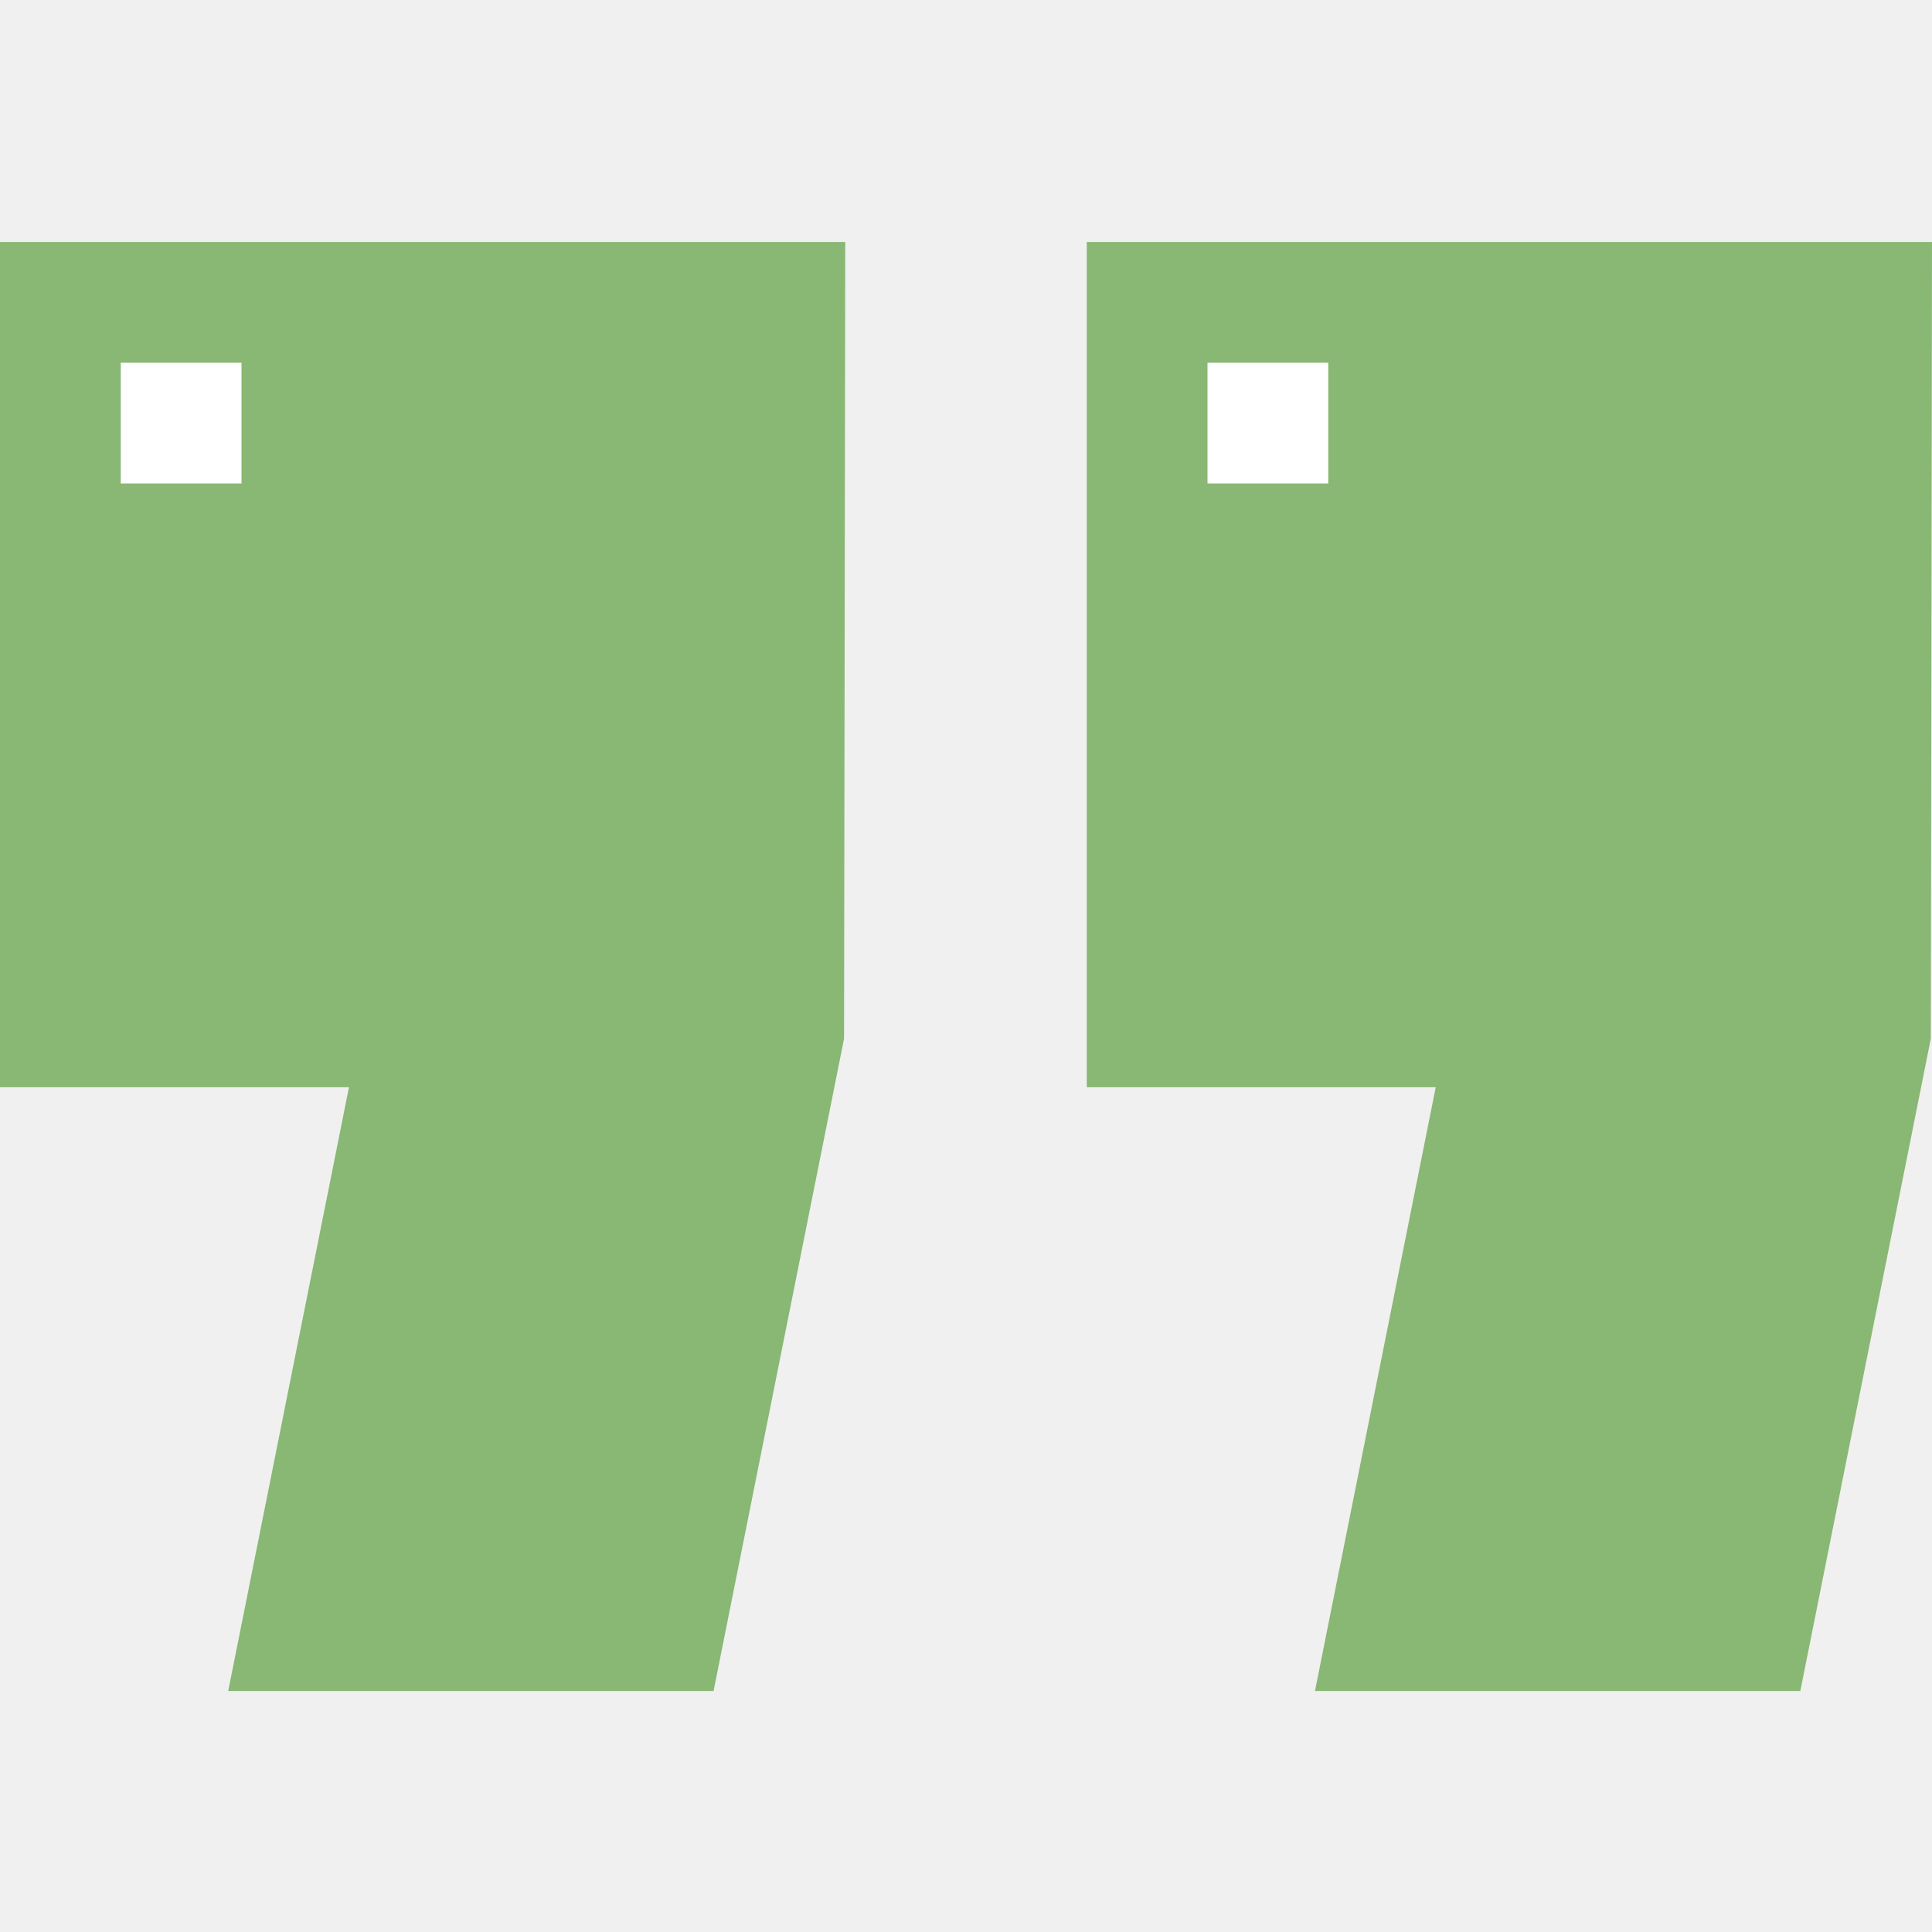
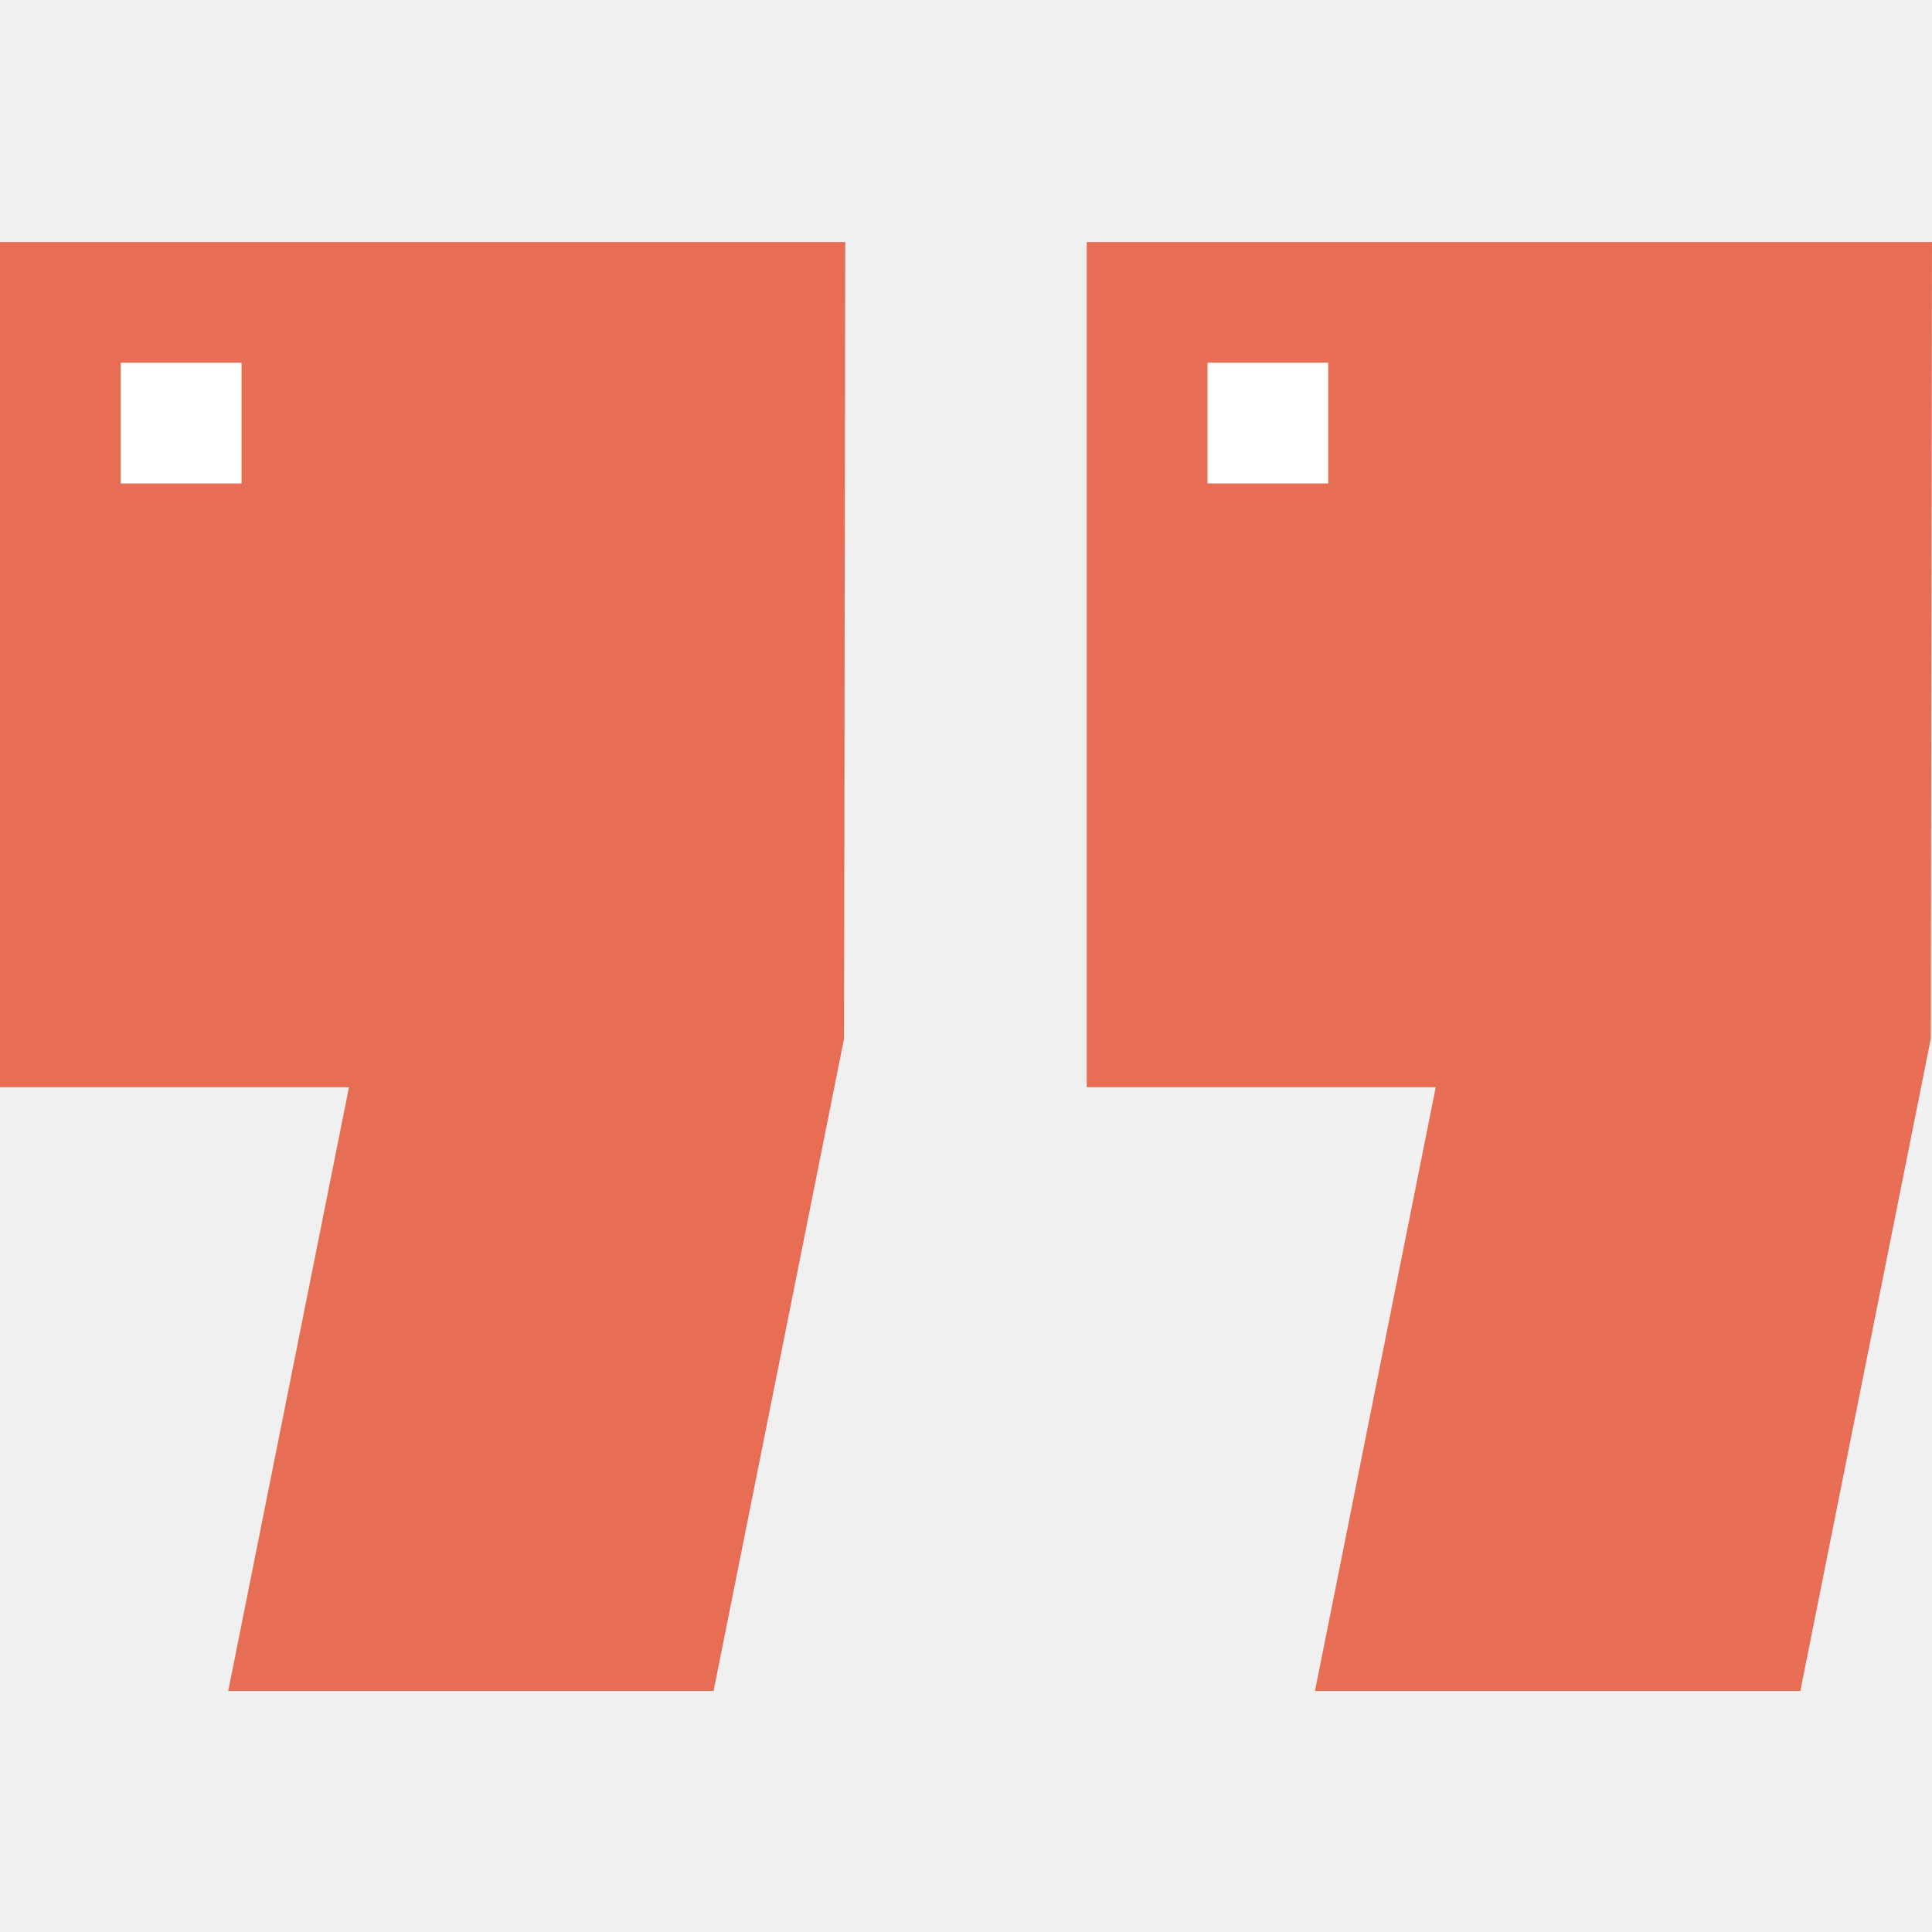
<svg xmlns="http://www.w3.org/2000/svg" height="514pt" viewBox="0 -64 514.427 514" width="514pt">
-   <path d="m190 386.035h-129.234l32.152-160.758h-92.918v-225.062h225.062l-.32 212.137zm0 0" fill="#89B774" />
-   <path d="m479.367 386.035h-129.234l32.152-160.758h-92.918v-225.062h225.059l-.32 212.137zm0 0" fill="#89B774" />
+   <path d="m190 386.035h-129.234l32.152-160.758h-92.918v-225.062h225.062l-.32 212.137zm0 0" fill="#e76e54" />
+   <path d="m479.367 386.035h-129.234l32.152-160.758h-92.918v-225.062h225.059l-.32 212.137zm0 0" fill="#e76e54" />
  <g fill="#fff">
    <path d="m32.152 32.367h32.152v32.148h-32.152zm0 0" />
    <path d="m321.516 32.367h32.152v32.148h-32.152zm0 0" />
  </g>
</svg>
